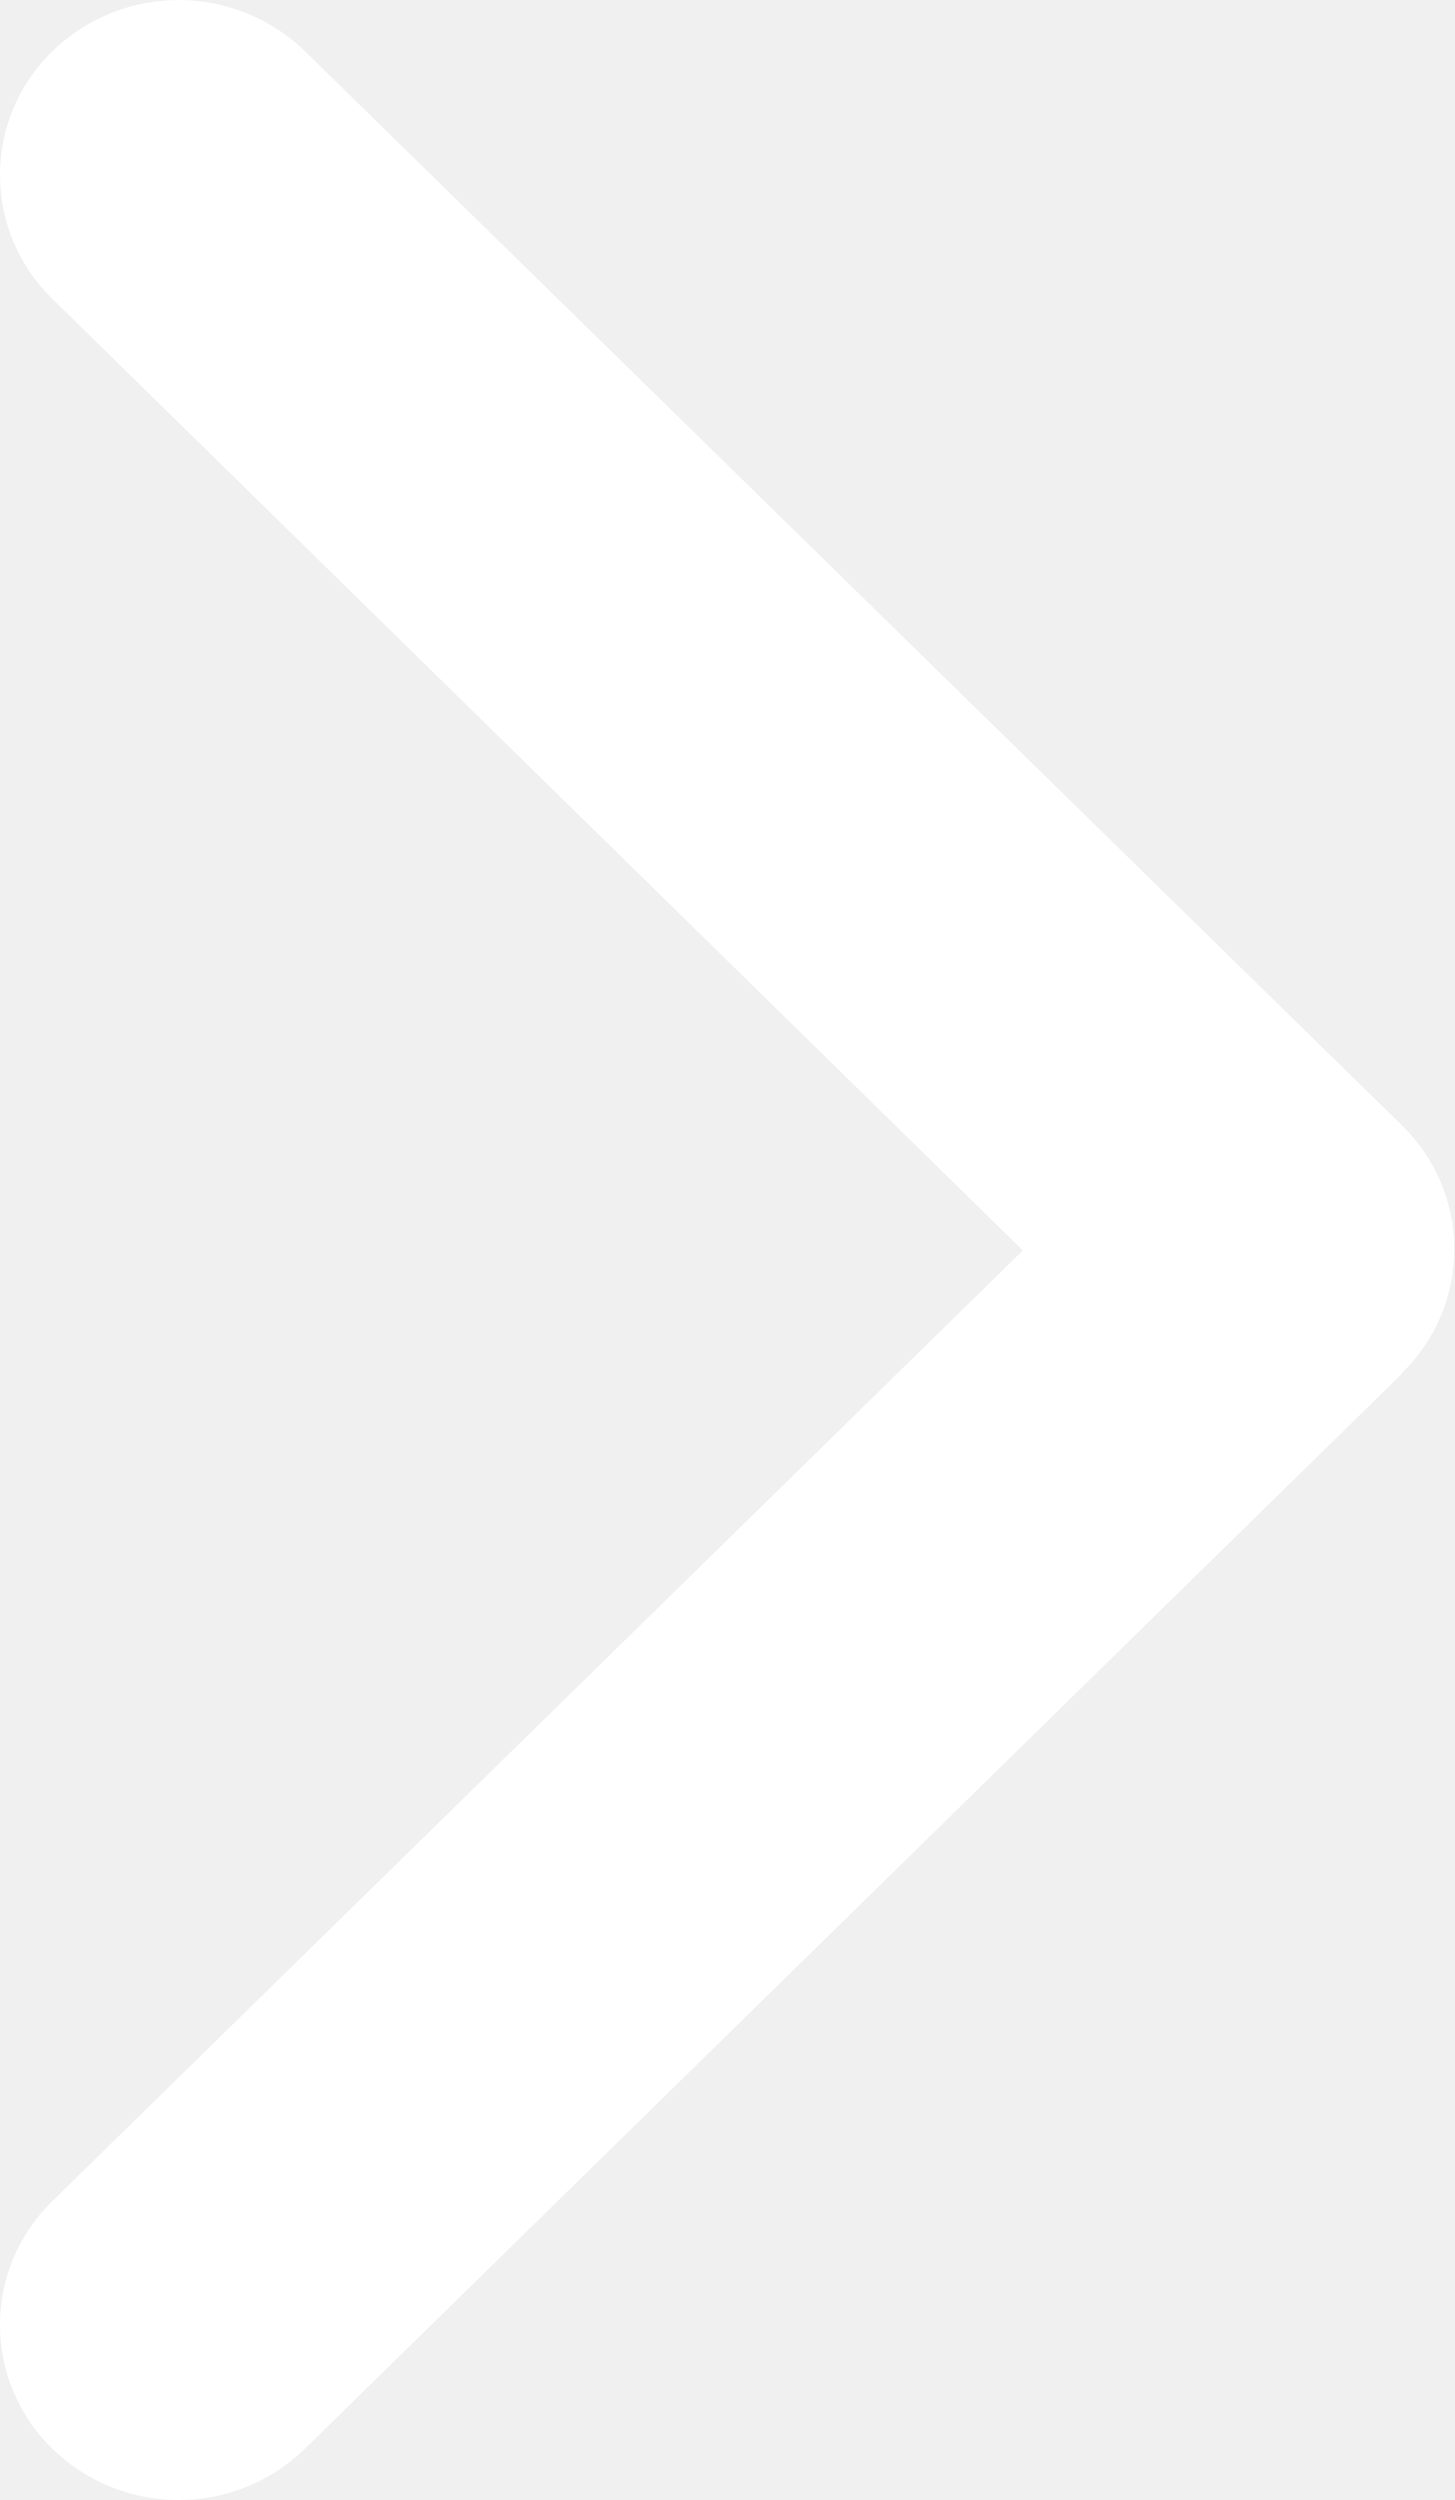
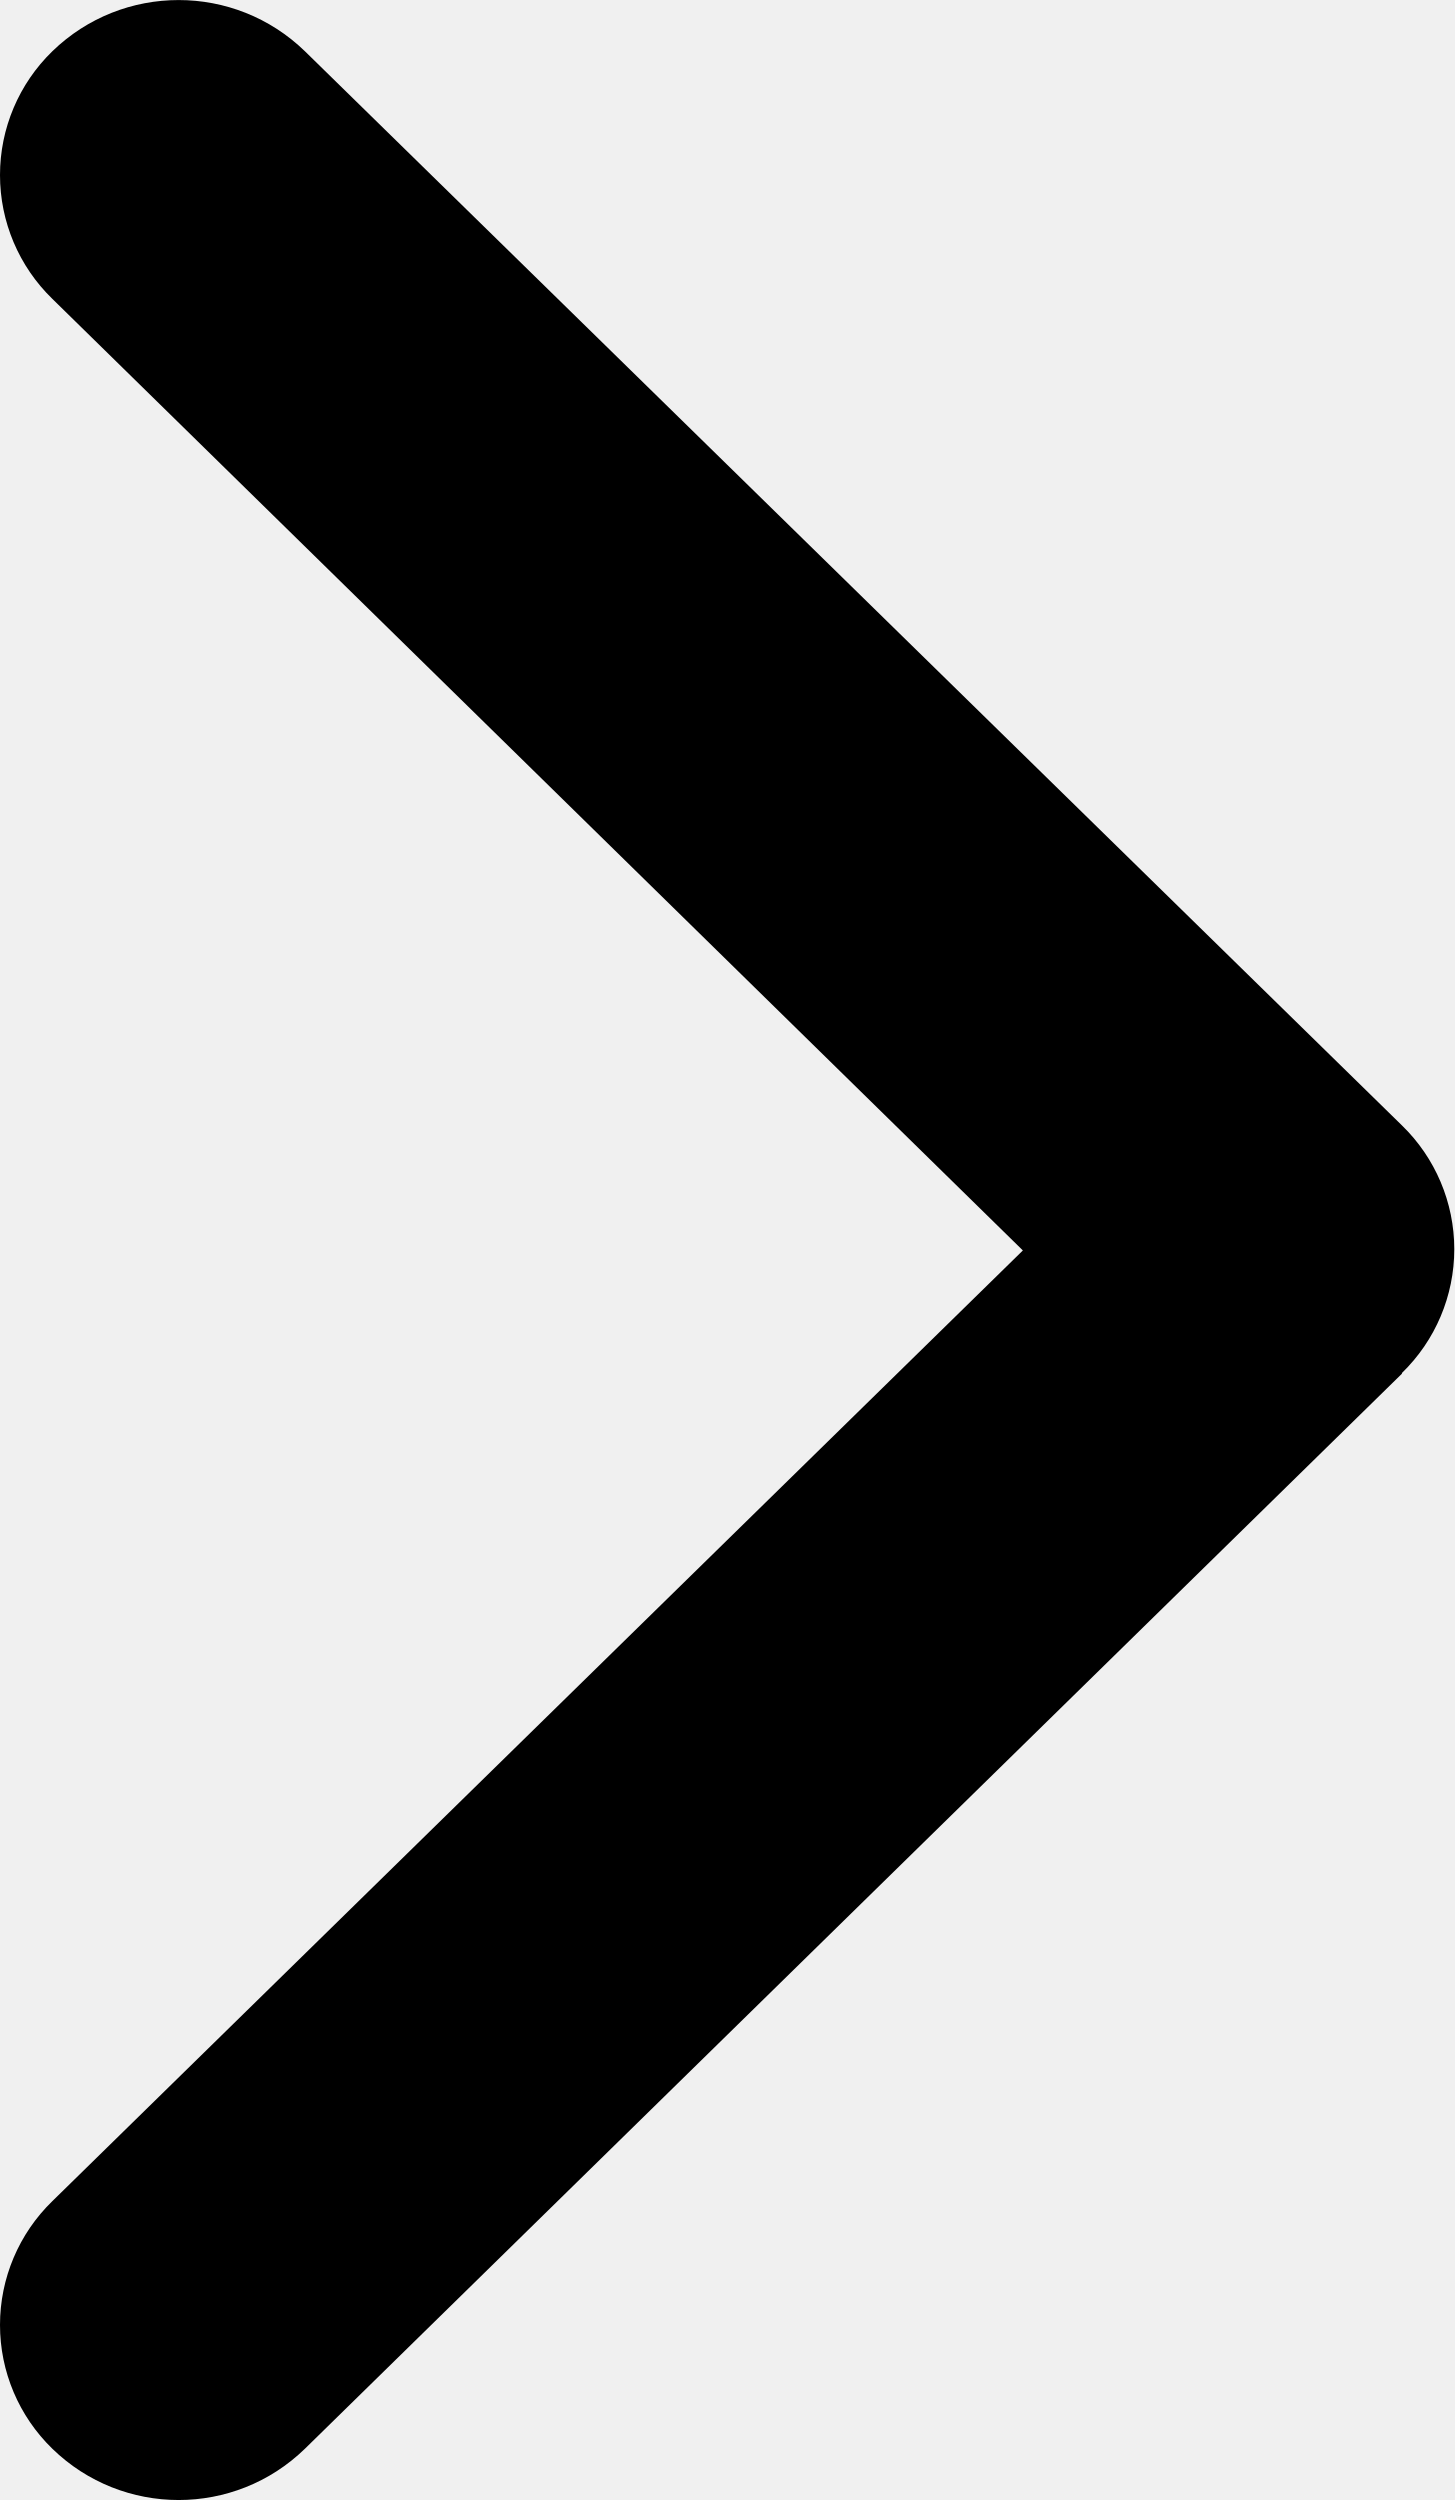
<svg xmlns="http://www.w3.org/2000/svg" width="8.141" height="13.995" viewBox="0 0 8.141 13.995">
-   <path d="M7.848,7.69,1.707,13.708a1.014,1.014,0,0,1-1.414,0,.966.966,0,0,1,0-1.386L5.726,7,.293,1.673a.966.966,0,0,1,0-1.386,1.015,1.015,0,0,1,1.414,0L7.848,6.3a.966.966,0,0,1,0,1.386Z" fill="#fff" />
+   <path d="M7.848,7.69,1.707,13.708a1.014,1.014,0,0,1-1.414,0,.966.966,0,0,1,0-1.386L5.726,7,.293,1.673a.966.966,0,0,1,0-1.386,1.015,1.015,0,0,1,1.414,0L7.848,6.3a.966.966,0,0,1,0,1.386Z" />
</svg>
